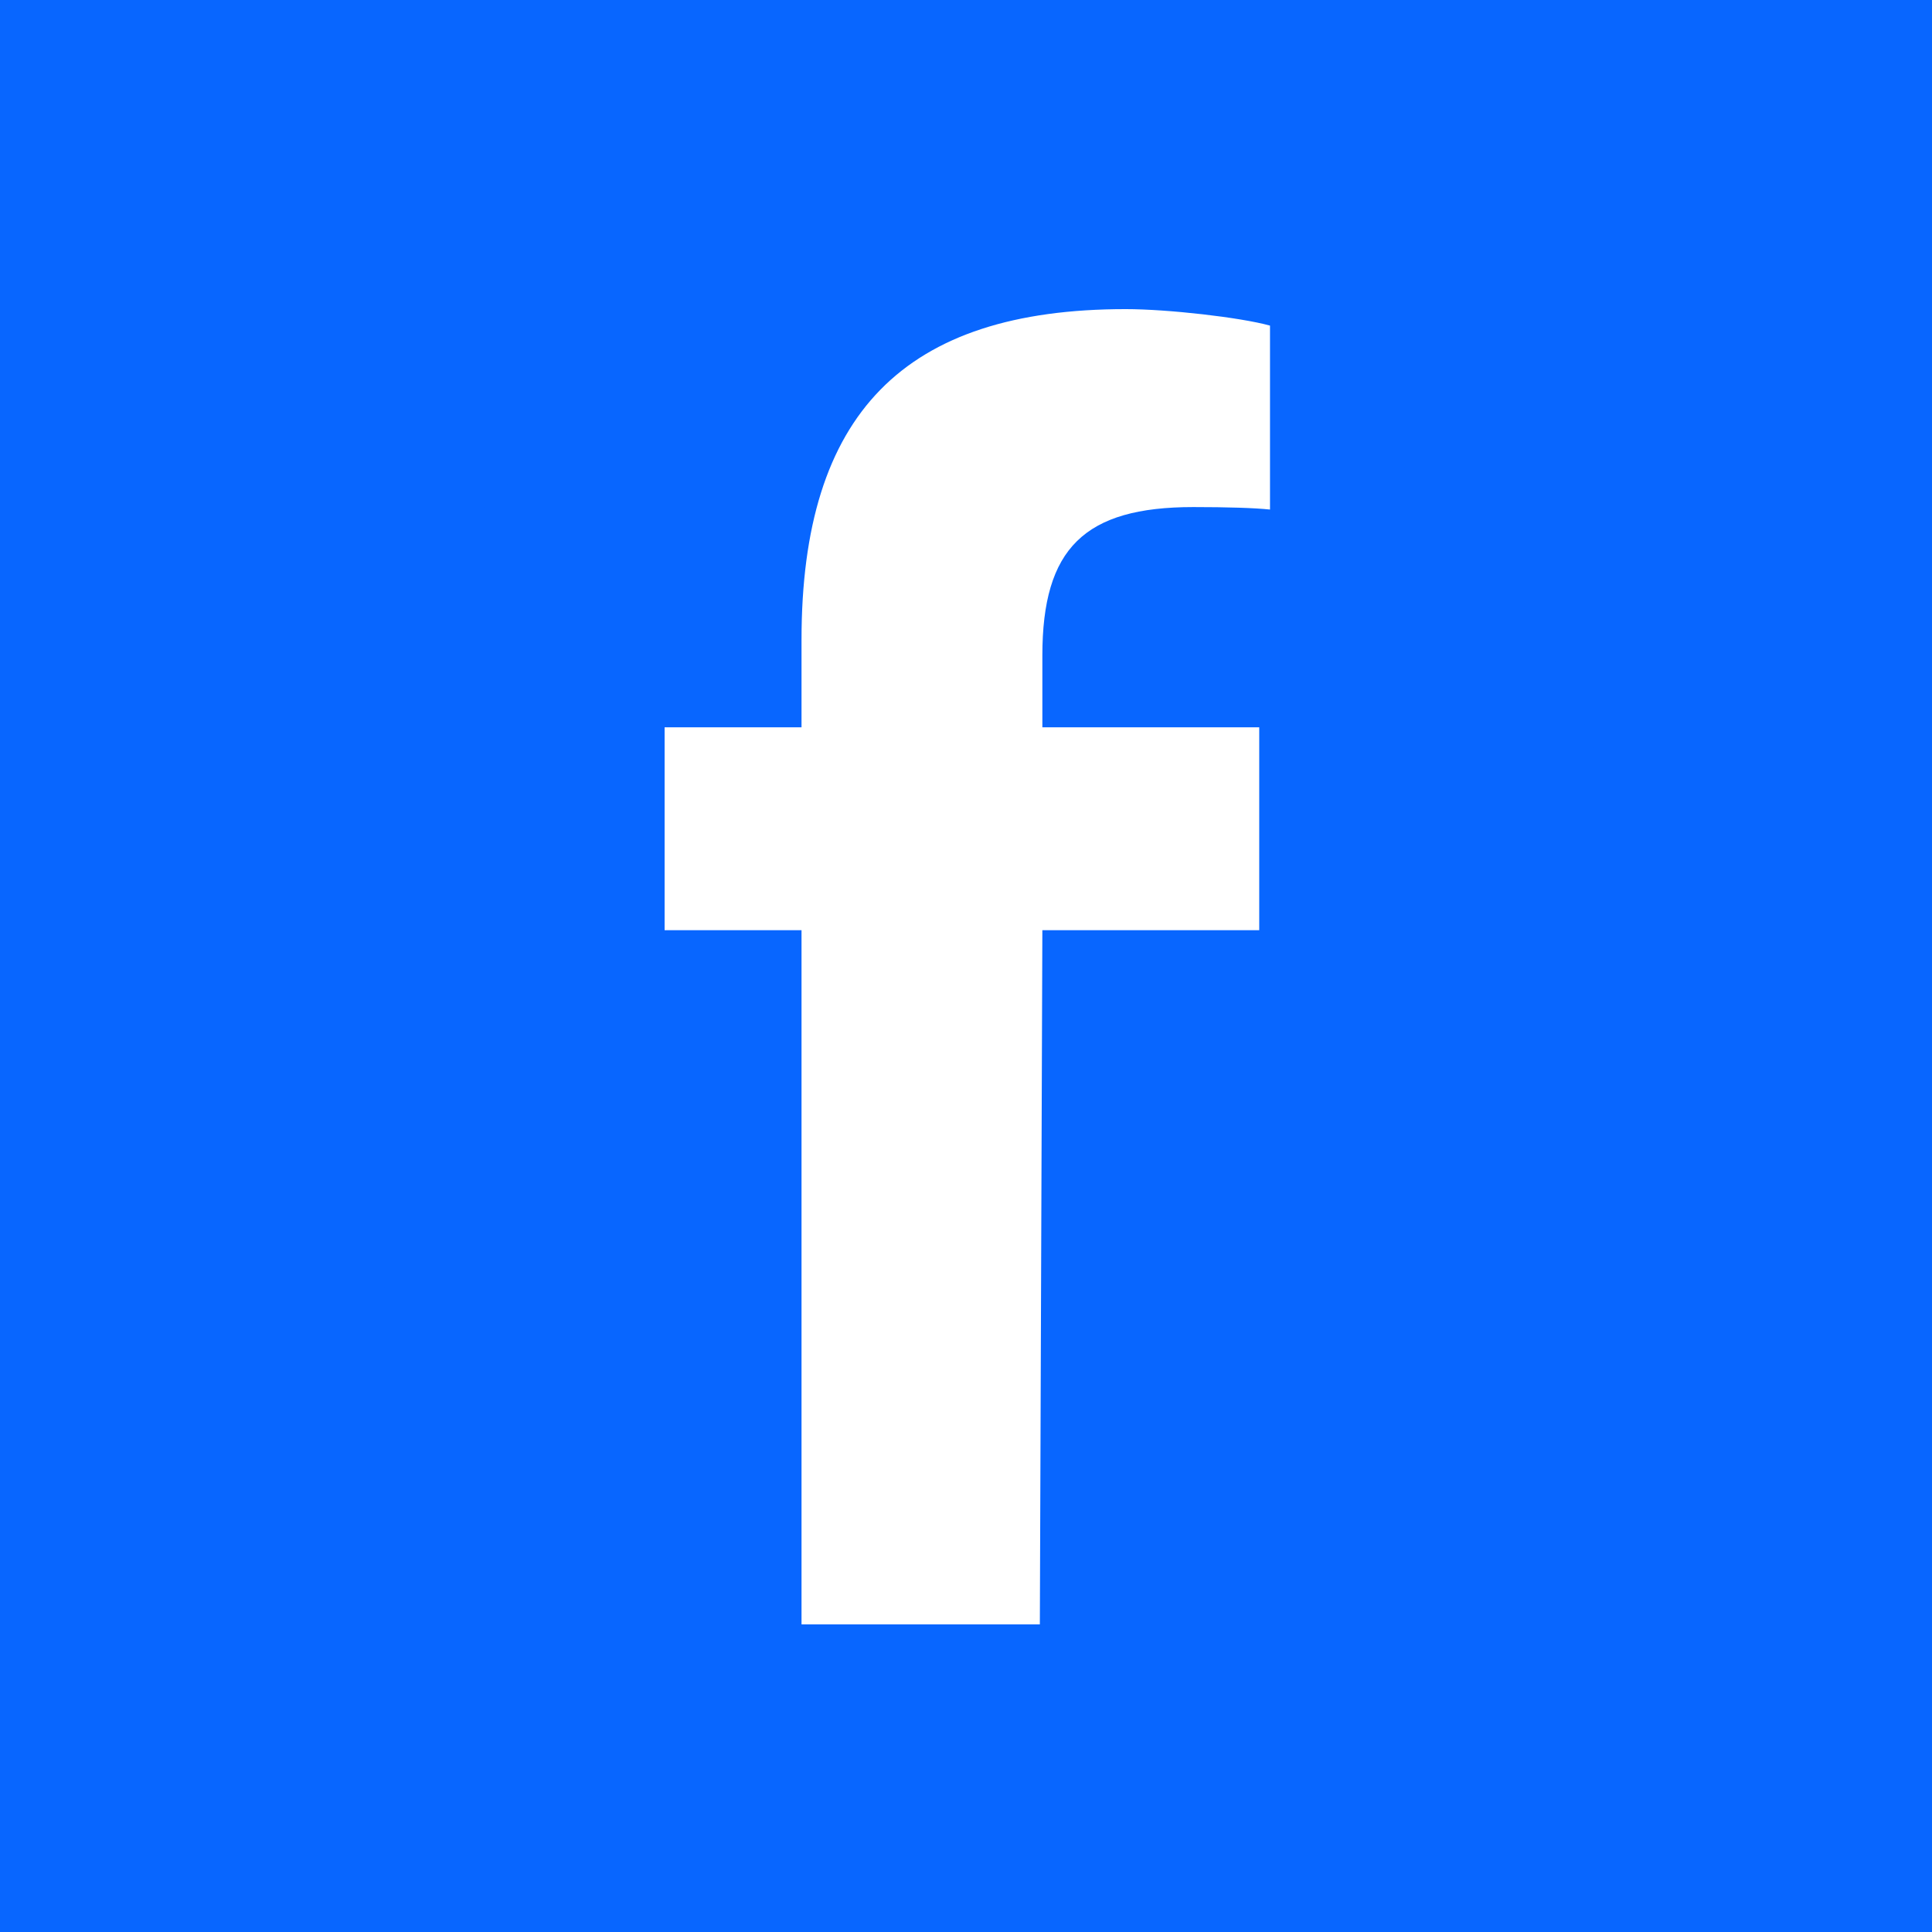
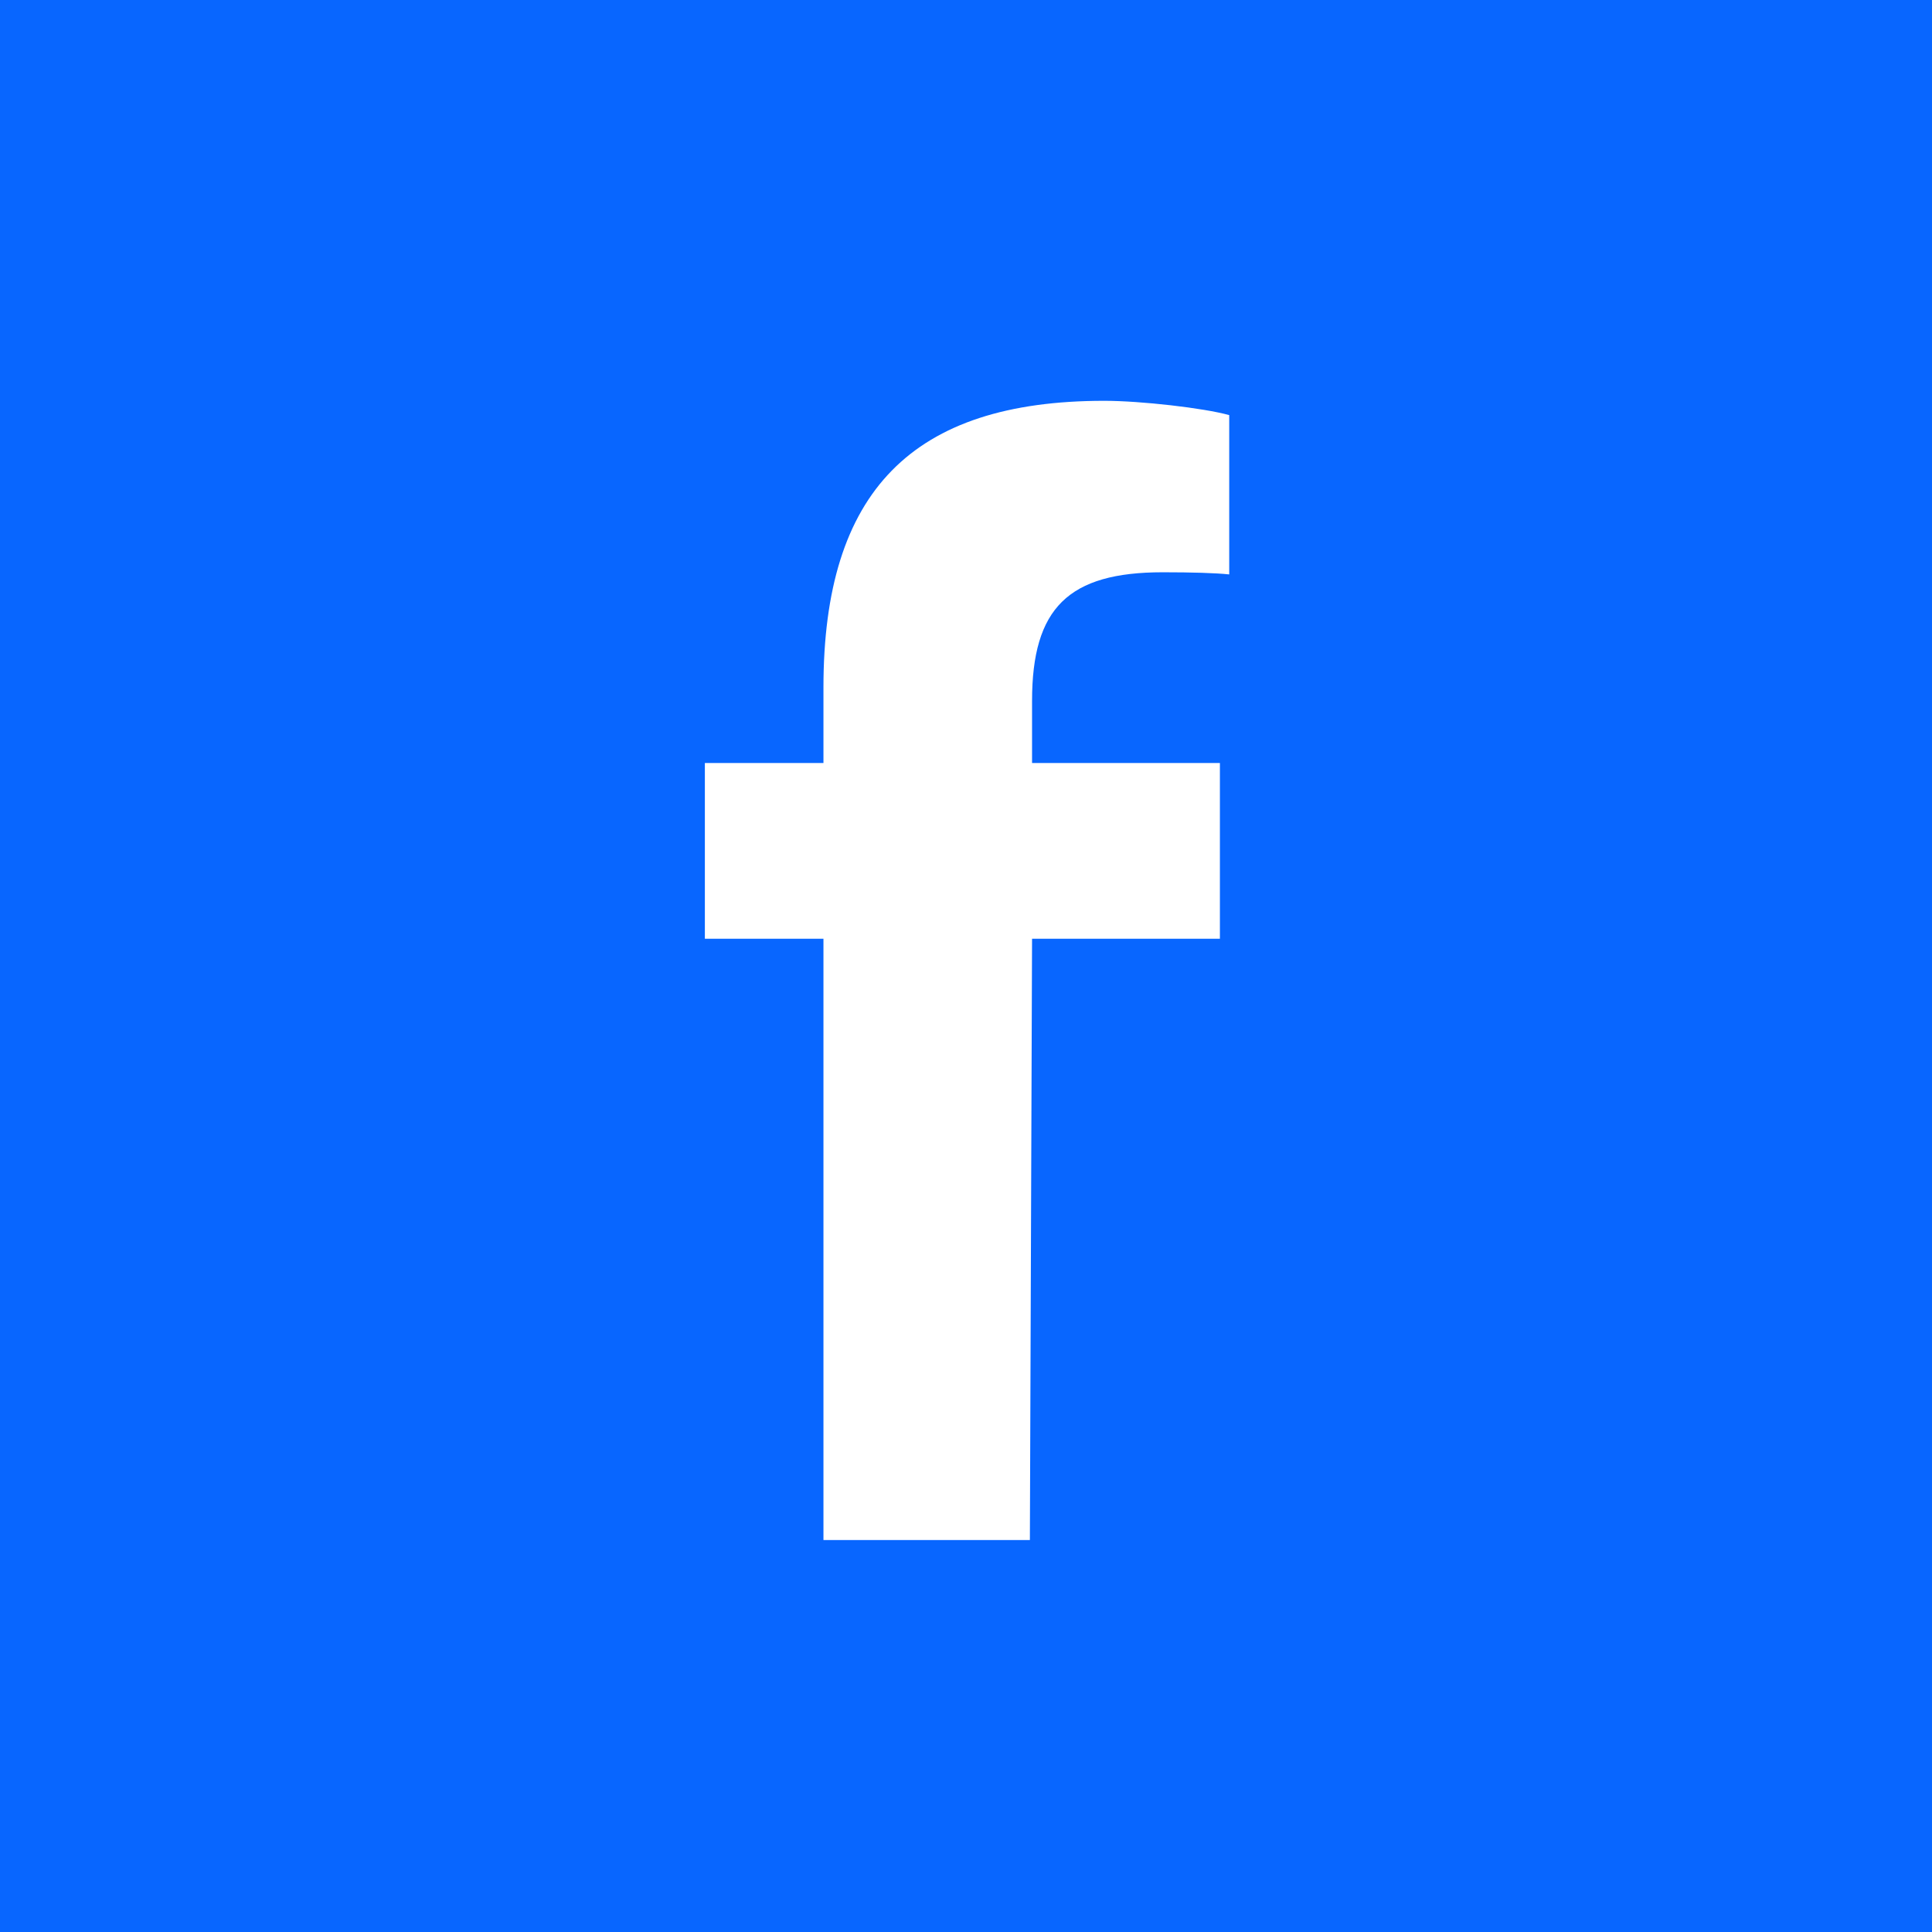
<svg xmlns="http://www.w3.org/2000/svg" width="500" height="500" viewBox="0 0 500 500" fill="none">
  <rect width="500" height="500" fill="#0866FF" />
-   <path d="M421.667 249.833C421.667 154.933 344.734 78 249.833 78C154.933 78 78 154.933 78 249.833C78 330.42 133.478 398.038 208.322 416.607V302.343H172.889V249.833H208.322V227.207C208.322 168.72 234.79 141.612 292.21 141.612C303.096 141.612 321.88 143.746 329.565 145.881V193.482C325.509 193.055 318.465 192.841 309.713 192.841C281.537 192.841 270.651 203.514 270.651 231.263V249.833H326.778L317.136 302.343H270.651V420.408C355.733 410.132 421.667 337.687 421.667 249.833Z" fill="#0866FF" />
-   <path d="M325.889 240.731V188.221H269.762V169.65C269.762 141.901 280.648 131.229 308.824 131.229C317.576 131.229 324.62 131.442 328.676 131.869V84.269C320.991 82.134 302.207 79.999 291.321 79.999C233.902 79.999 207.433 107.108 207.433 165.595V188.221H172V240.731H207.433V420.387H248.944C255.992 420.387 269.112 420.387 269.112 420.387L269.762 240.731H325.889Z" fill="white" />
+   <path d="M398.667 250.833C398.667 168.635 332.032 102 249.833 102C167.635 102 101 168.635 101 250.833C101 320.633 149.052 379.2 213.879 395.283V296.314H183.188V250.833H213.879V231.235C213.879 180.577 236.804 157.097 286.538 157.097C295.967 157.097 312.237 158.946 318.893 160.795V202.024C315.38 201.654 309.279 201.469 301.698 201.469C277.294 201.469 267.864 210.713 267.864 234.748V250.833H316.478L308.127 296.314H267.864V398.576C341.558 389.675 398.667 326.927 398.667 250.833Z" fill="#0866FF" />
+   <path d="M315.709 242.948V197.467H267.095V181.381C267.095 157.347 276.523 148.103 300.928 148.103C308.508 148.103 314.609 148.287 318.122 148.657V107.429C311.467 105.579 295.197 103.73 285.768 103.73C236.034 103.73 213.109 127.211 213.109 177.869V197.467H182.418V242.948H213.109V398.557H249.063C255.168 398.557 266.531 398.557 266.531 398.557L267.095 242.948H315.709Z" fill="white" />
</svg>
